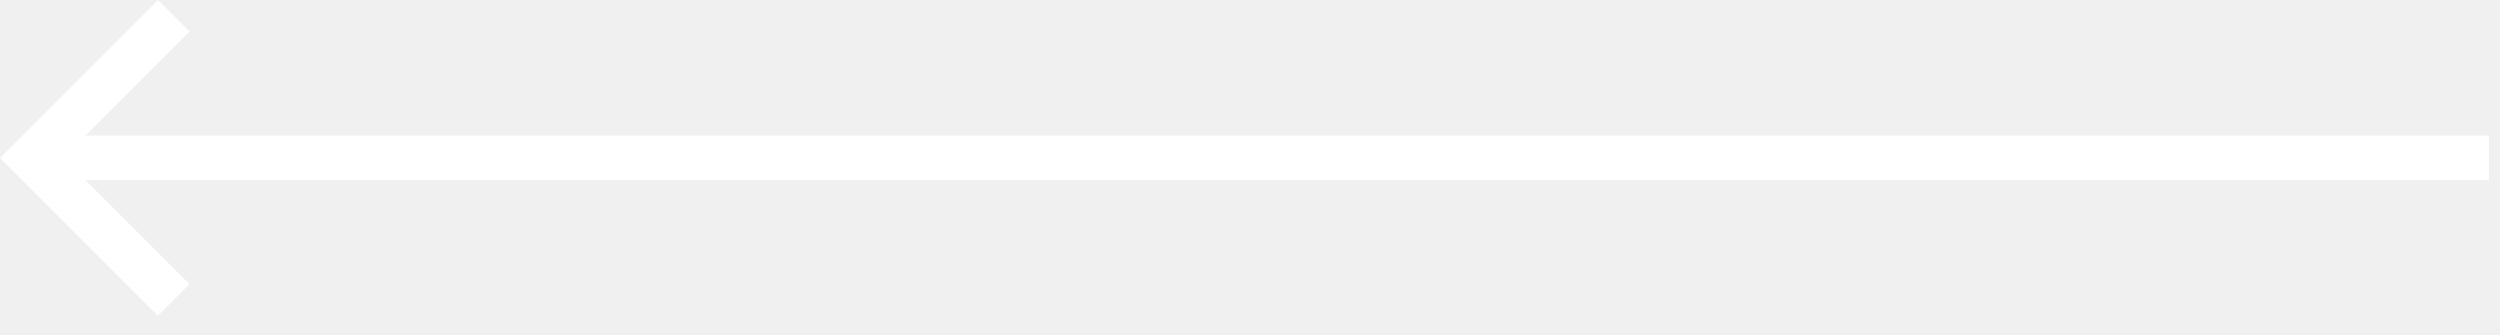
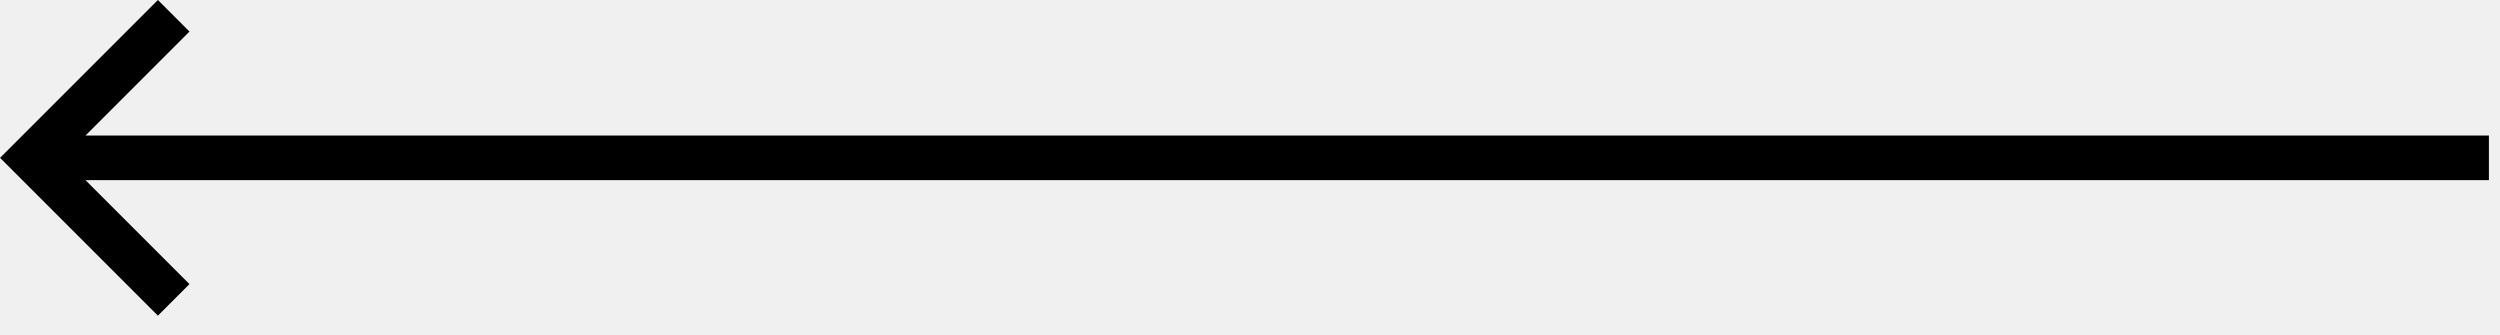
<svg xmlns="http://www.w3.org/2000/svg" width="112" height="15" viewBox="0 0 112 15" version="1.1">
-   <g id="Canvas" fill="none">
-     <g id="arrow_down">
-       <path d="M 14.142 104.429L 12.728 103.015L 8.071 107.672L 8.071 0L 6.071 0L 6.071 107.671L 1.414 103.015L 0 104.429L 7.071 111.5L 14.142 104.429Z" transform="matrix(0 1 -1 0 111.503 -0.00012207)" fill="white" />
+   <g>
+     <g>
+       <path d="M 14.142 104.429L 12.728 103.015L 8.071 107.672L 8.071 0L 6.071 0L 6.071 107.671L 1.414 103.015L 0 104.429L 7.071 111.5L 14.142 104.429Z" transform="matrix(0 1 -1 0 111.503 -0.00012207)" />
    </g>
  </g>
</svg>
